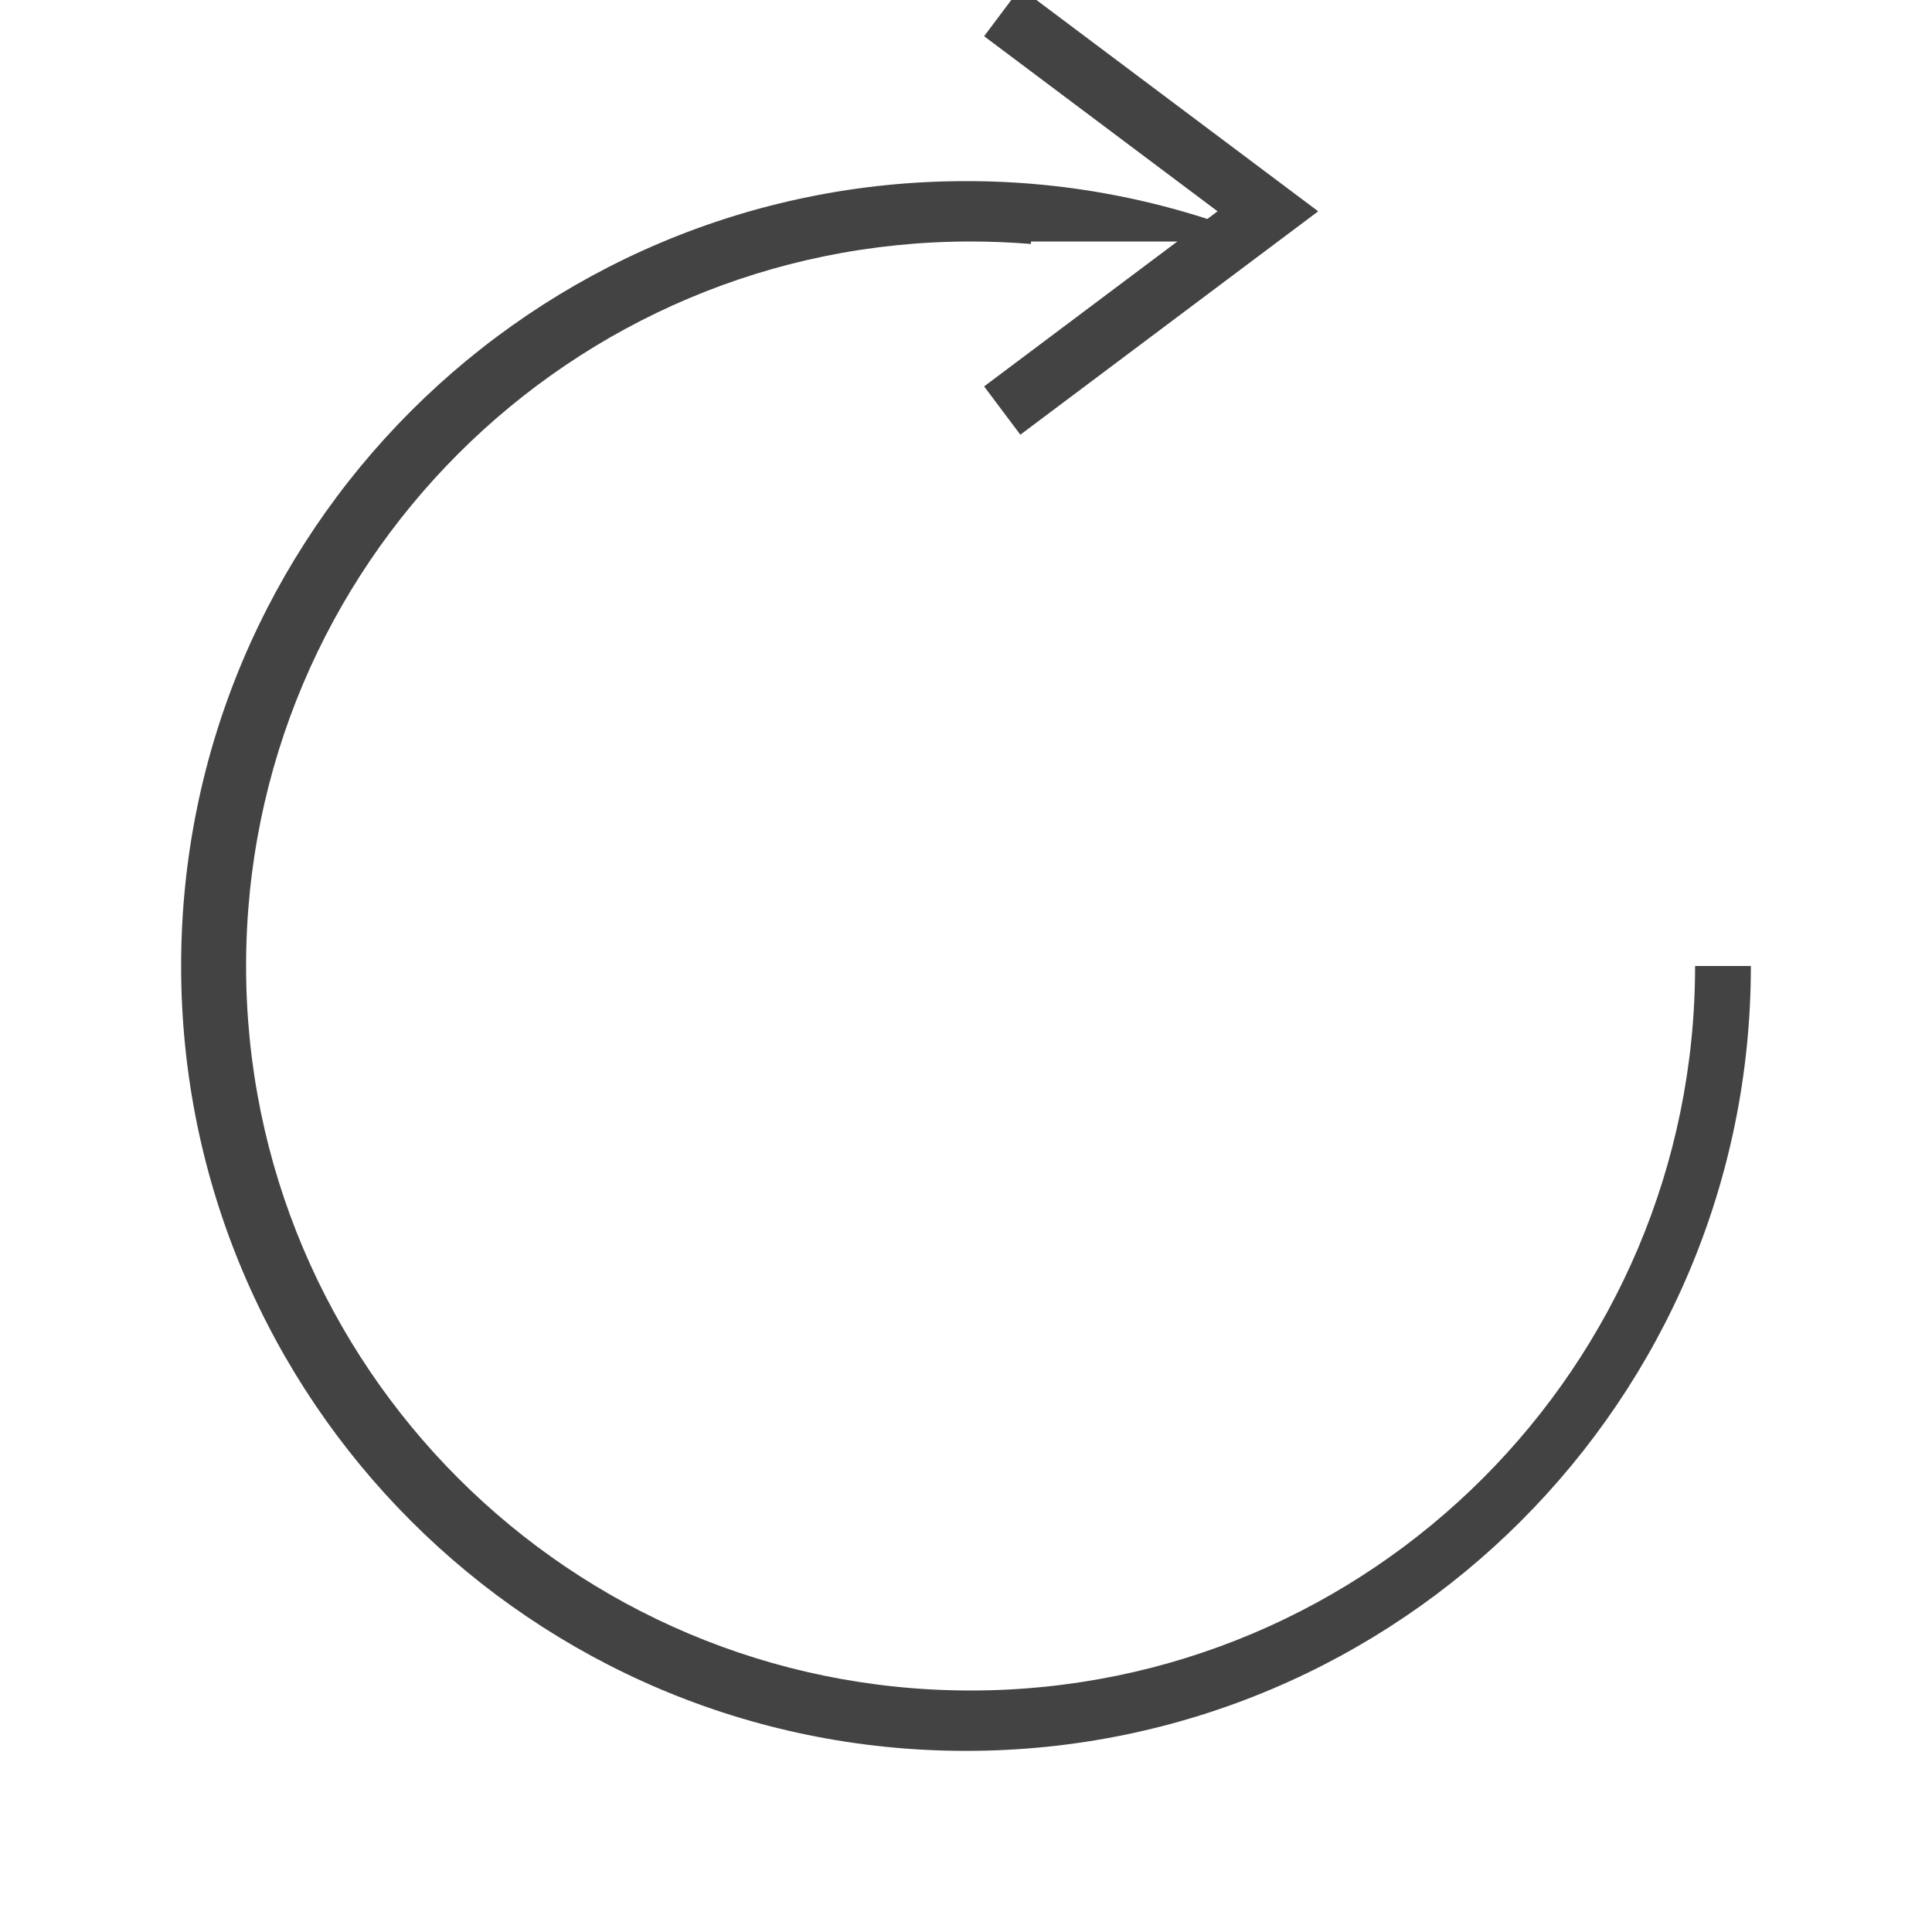
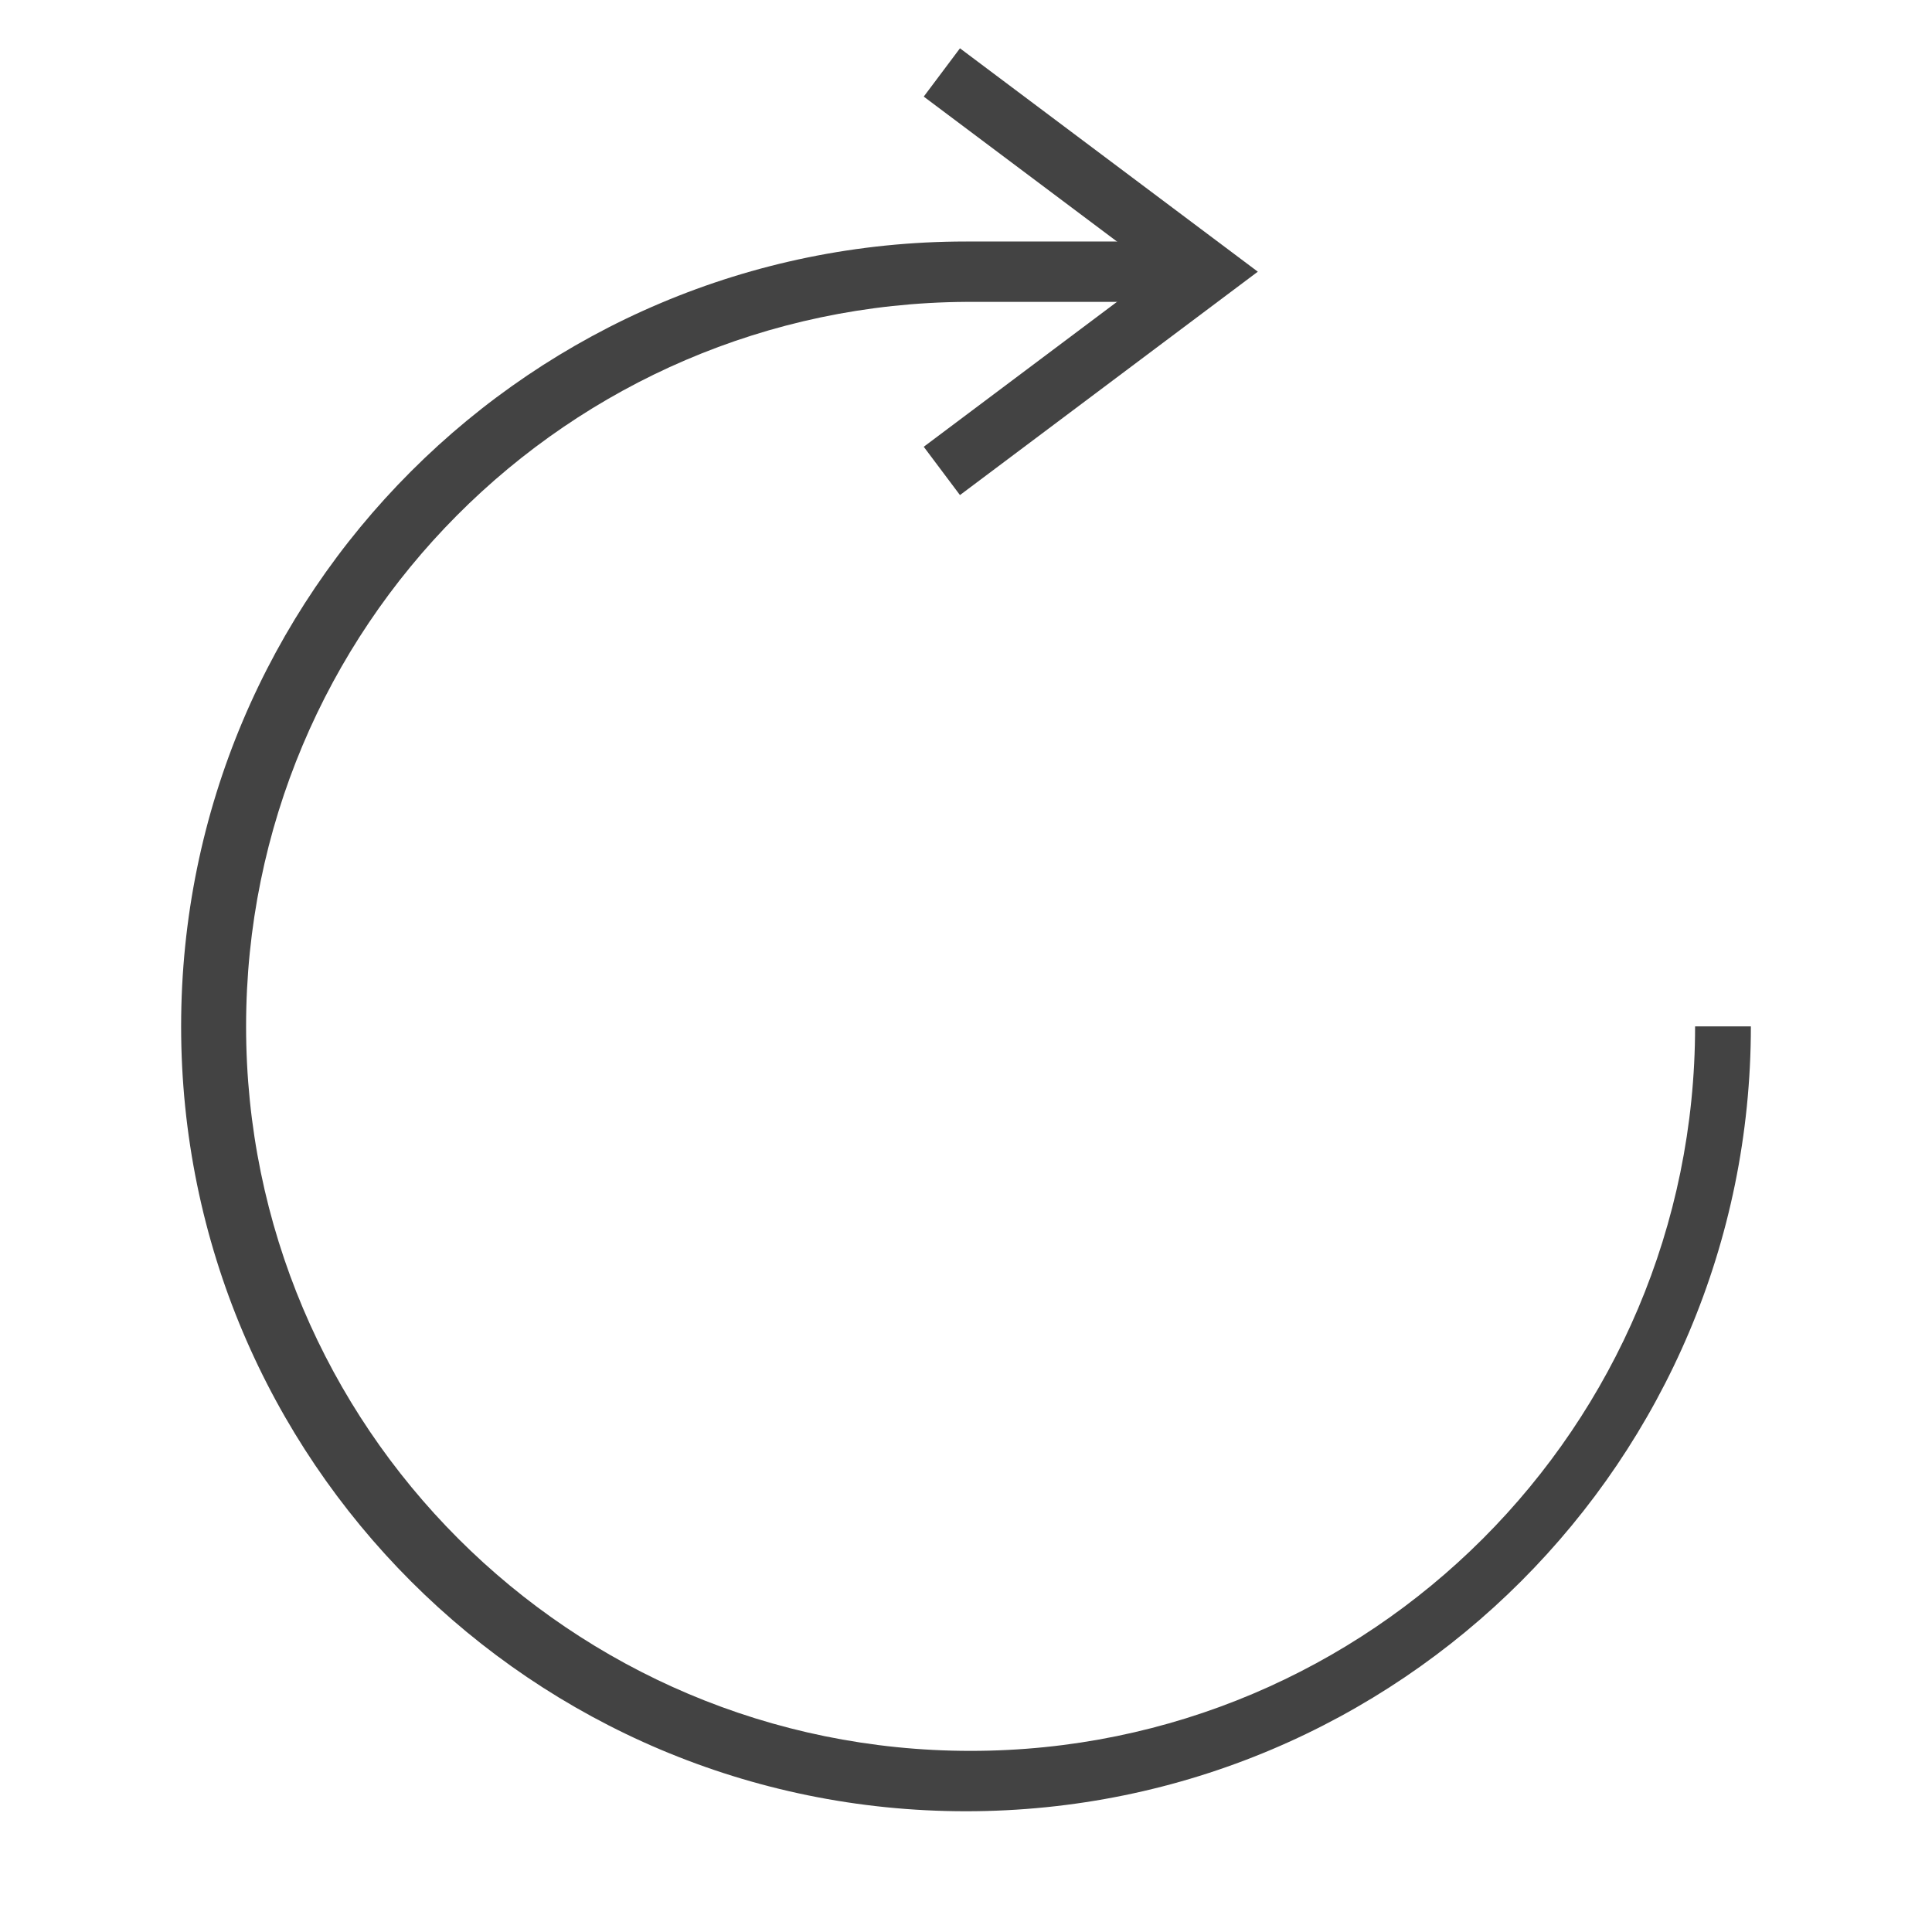
<svg xmlns="http://www.w3.org/2000/svg" width="32" height="32" viewBox="0 0 32 32">
  <g fill="none" fill-rule="evenodd">
-     <path fill="#434343" d="M29 16h-.924c0 6.627-5.373 12-12 12-6.628 0-12-5.373-12-12s5.372-12 12-12c.337 0 .67.014 1 .041V4h3.933A12.96 12.96 0 0 0 16 3C8.82 3 3 8.82 3 16s5.82 13 13 13 13-5.82 13-13z" />
-     <path stroke="#434343" stroke-linecap="square" d="M17 .5l4 3-4 3" />
+     <path fill="#434343" d="M29 17h-.924c0 6.627-5.373 12-12 12-6.628 0-12-5.373-12-12C4.076 10.398 9.407 5.041 16 5V4C8.82 4 3 9.82 3 17s5.82 13 13 13 13-5.82 13-13z" />
+     <path stroke="#434343" stroke-linecap="square" d="M16 1.5l4 3-4 3" />
+     <path fill="#434343" fill-rule="nonzero" d="M16 4h4v1h-4z" />
  </g>
</svg>
